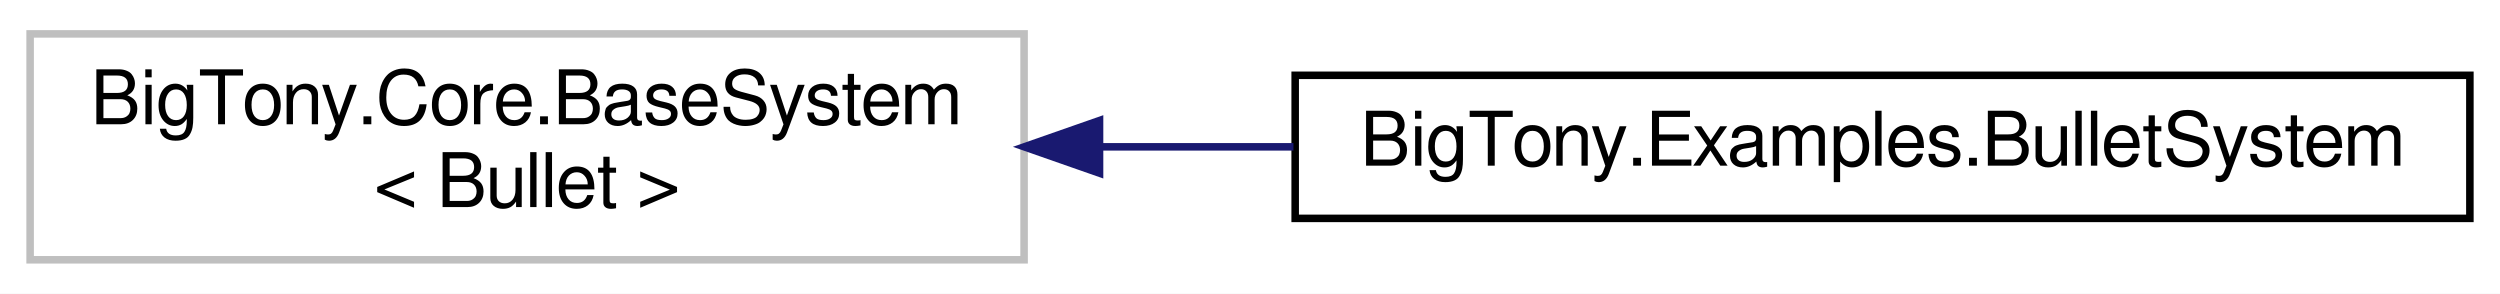
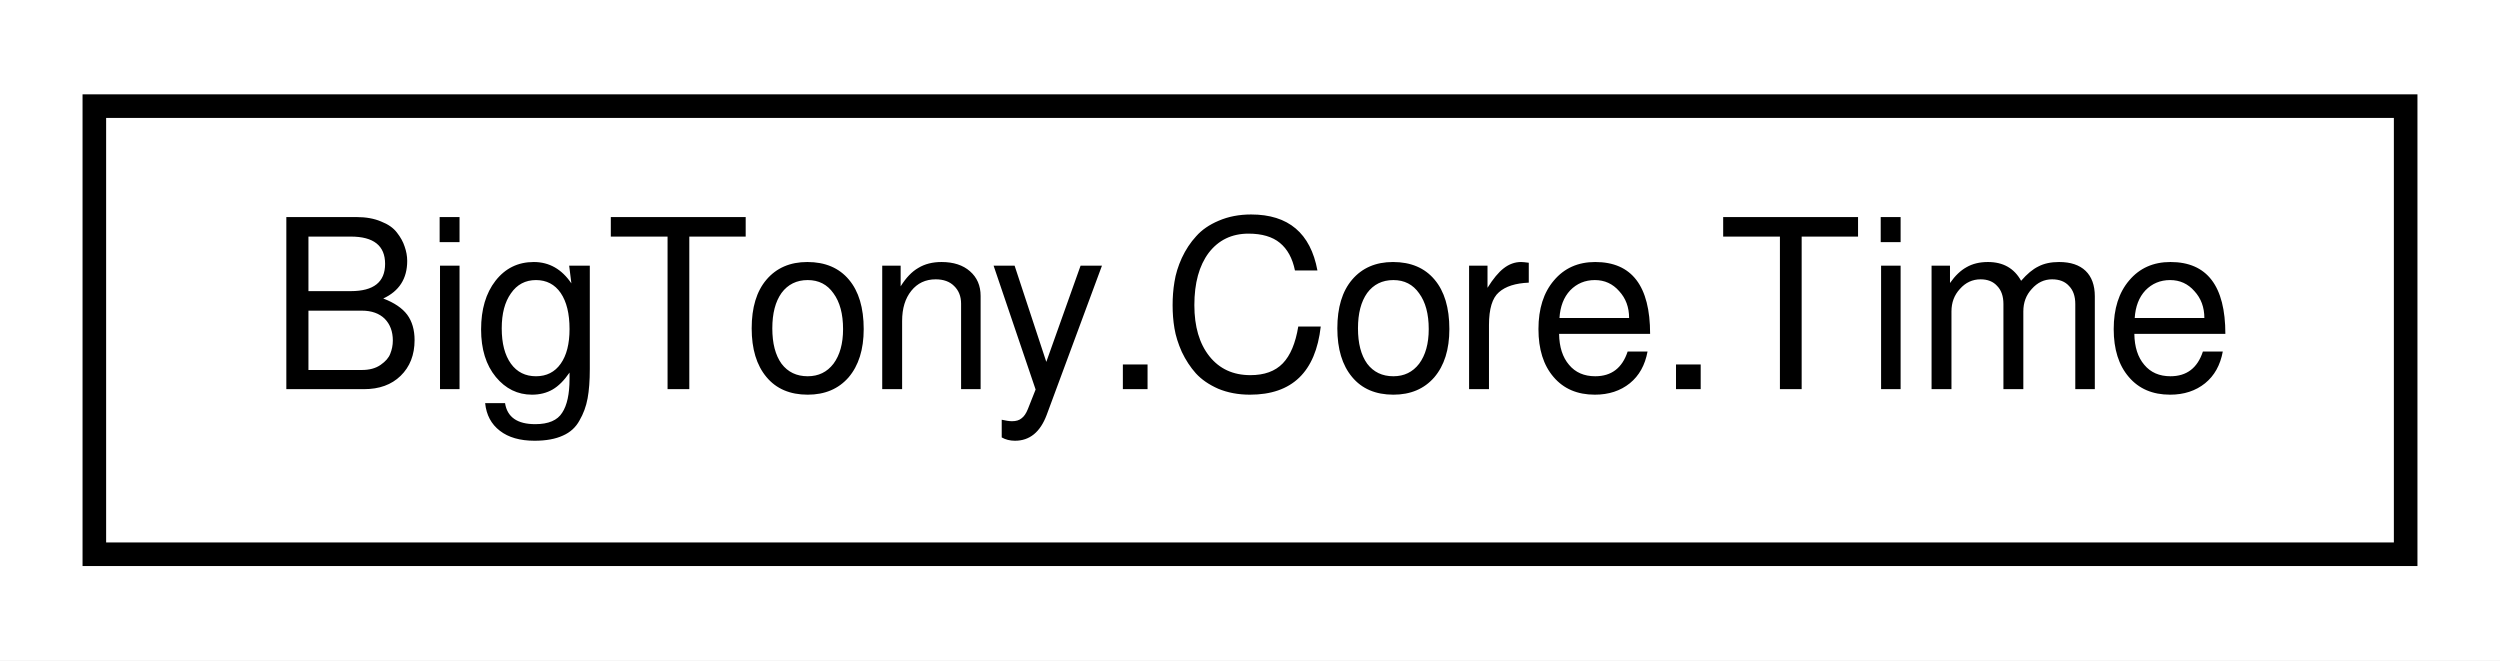
- <svg xmlns="http://www.w3.org/2000/svg" xmlns:xlink="http://www.w3.org/1999/xlink" width="332pt" height="39pt" viewBox="0.00 0.00 332.00 39.00">
-   <g id="graph0" class="graph" transform="scale(1 1) rotate(0) translate(4 35)">
-     <polygon fill="white" stroke="transparent" points="-4,4 -4,-35 328,-35 328,4 -4,4" />
+ <svg xmlns="http://www.w3.org/2000/svg" xmlns:xlink="http://www.w3.org/1999/xlink" width="106pt" height="28pt" viewBox="0.00 0.00 106.00 28.00">
+   <g id="graph0" class="graph" transform="scale(1 1) rotate(0) translate(4 24)">
+     <polygon fill="white" stroke="transparent" points="-4,4 -4,-24 102,-24 102,4 -4,4" />
    <g id="node1" class="node">
      <g id="a_node1">
-         <a xlink:title=" ">
-           <polygon fill="white" stroke="#bfbfbf" points="0,-0.5 0,-30.5 132,-30.5 132,-0.5 0,-0.5" />
-           <text text-anchor="start" x="8" y="-18.5" font-family="FreeSans" font-size="10.00">BigTony.Core.BaseSystem</text>
-           <text text-anchor="middle" x="66" y="-7.5" font-family="FreeSans" font-size="10.00">&lt; Bullet &gt;</text>
+         <a xlink:href="classBigTony_1_1Core_1_1Time.html" target="_top" xlink:title=" ">
+           <polygon fill="white" stroke="black" points="0,-0.5 0,-19.5 98,-19.5 98,-0.5 0,-0.5" />
+           <text text-anchor="middle" x="49" y="-7.5" font-family="FreeSans" font-size="10.00">BigTony.Core.Time</text>
        </a>
      </g>
    </g>
-     <g id="node2" class="node">
-       <g id="a_node2">
-         <a xlink:href="classBigTony_1_1Examples_1_1BulletSystem.html" target="_top" xlink:title=" ">
-           <polygon fill="white" stroke="black" points="168,-6 168,-25 324,-25 324,-6 168,-6" />
-           <text text-anchor="middle" x="246" y="-13" font-family="FreeSans" font-size="10.00">BigTony.Examples.BulletSystem</text>
-         </a>
-       </g>
-     </g>
-     <g id="edge1" class="edge">
-       <path fill="none" stroke="midnightblue" d="M142.22,-15.5C150.67,-15.5 159.29,-15.5 167.77,-15.5" />
-       <polygon fill="midnightblue" stroke="midnightblue" points="142.02,-12 132.02,-15.5 142.02,-19 142.02,-12" />
-     </g>
  </g>
</svg>
